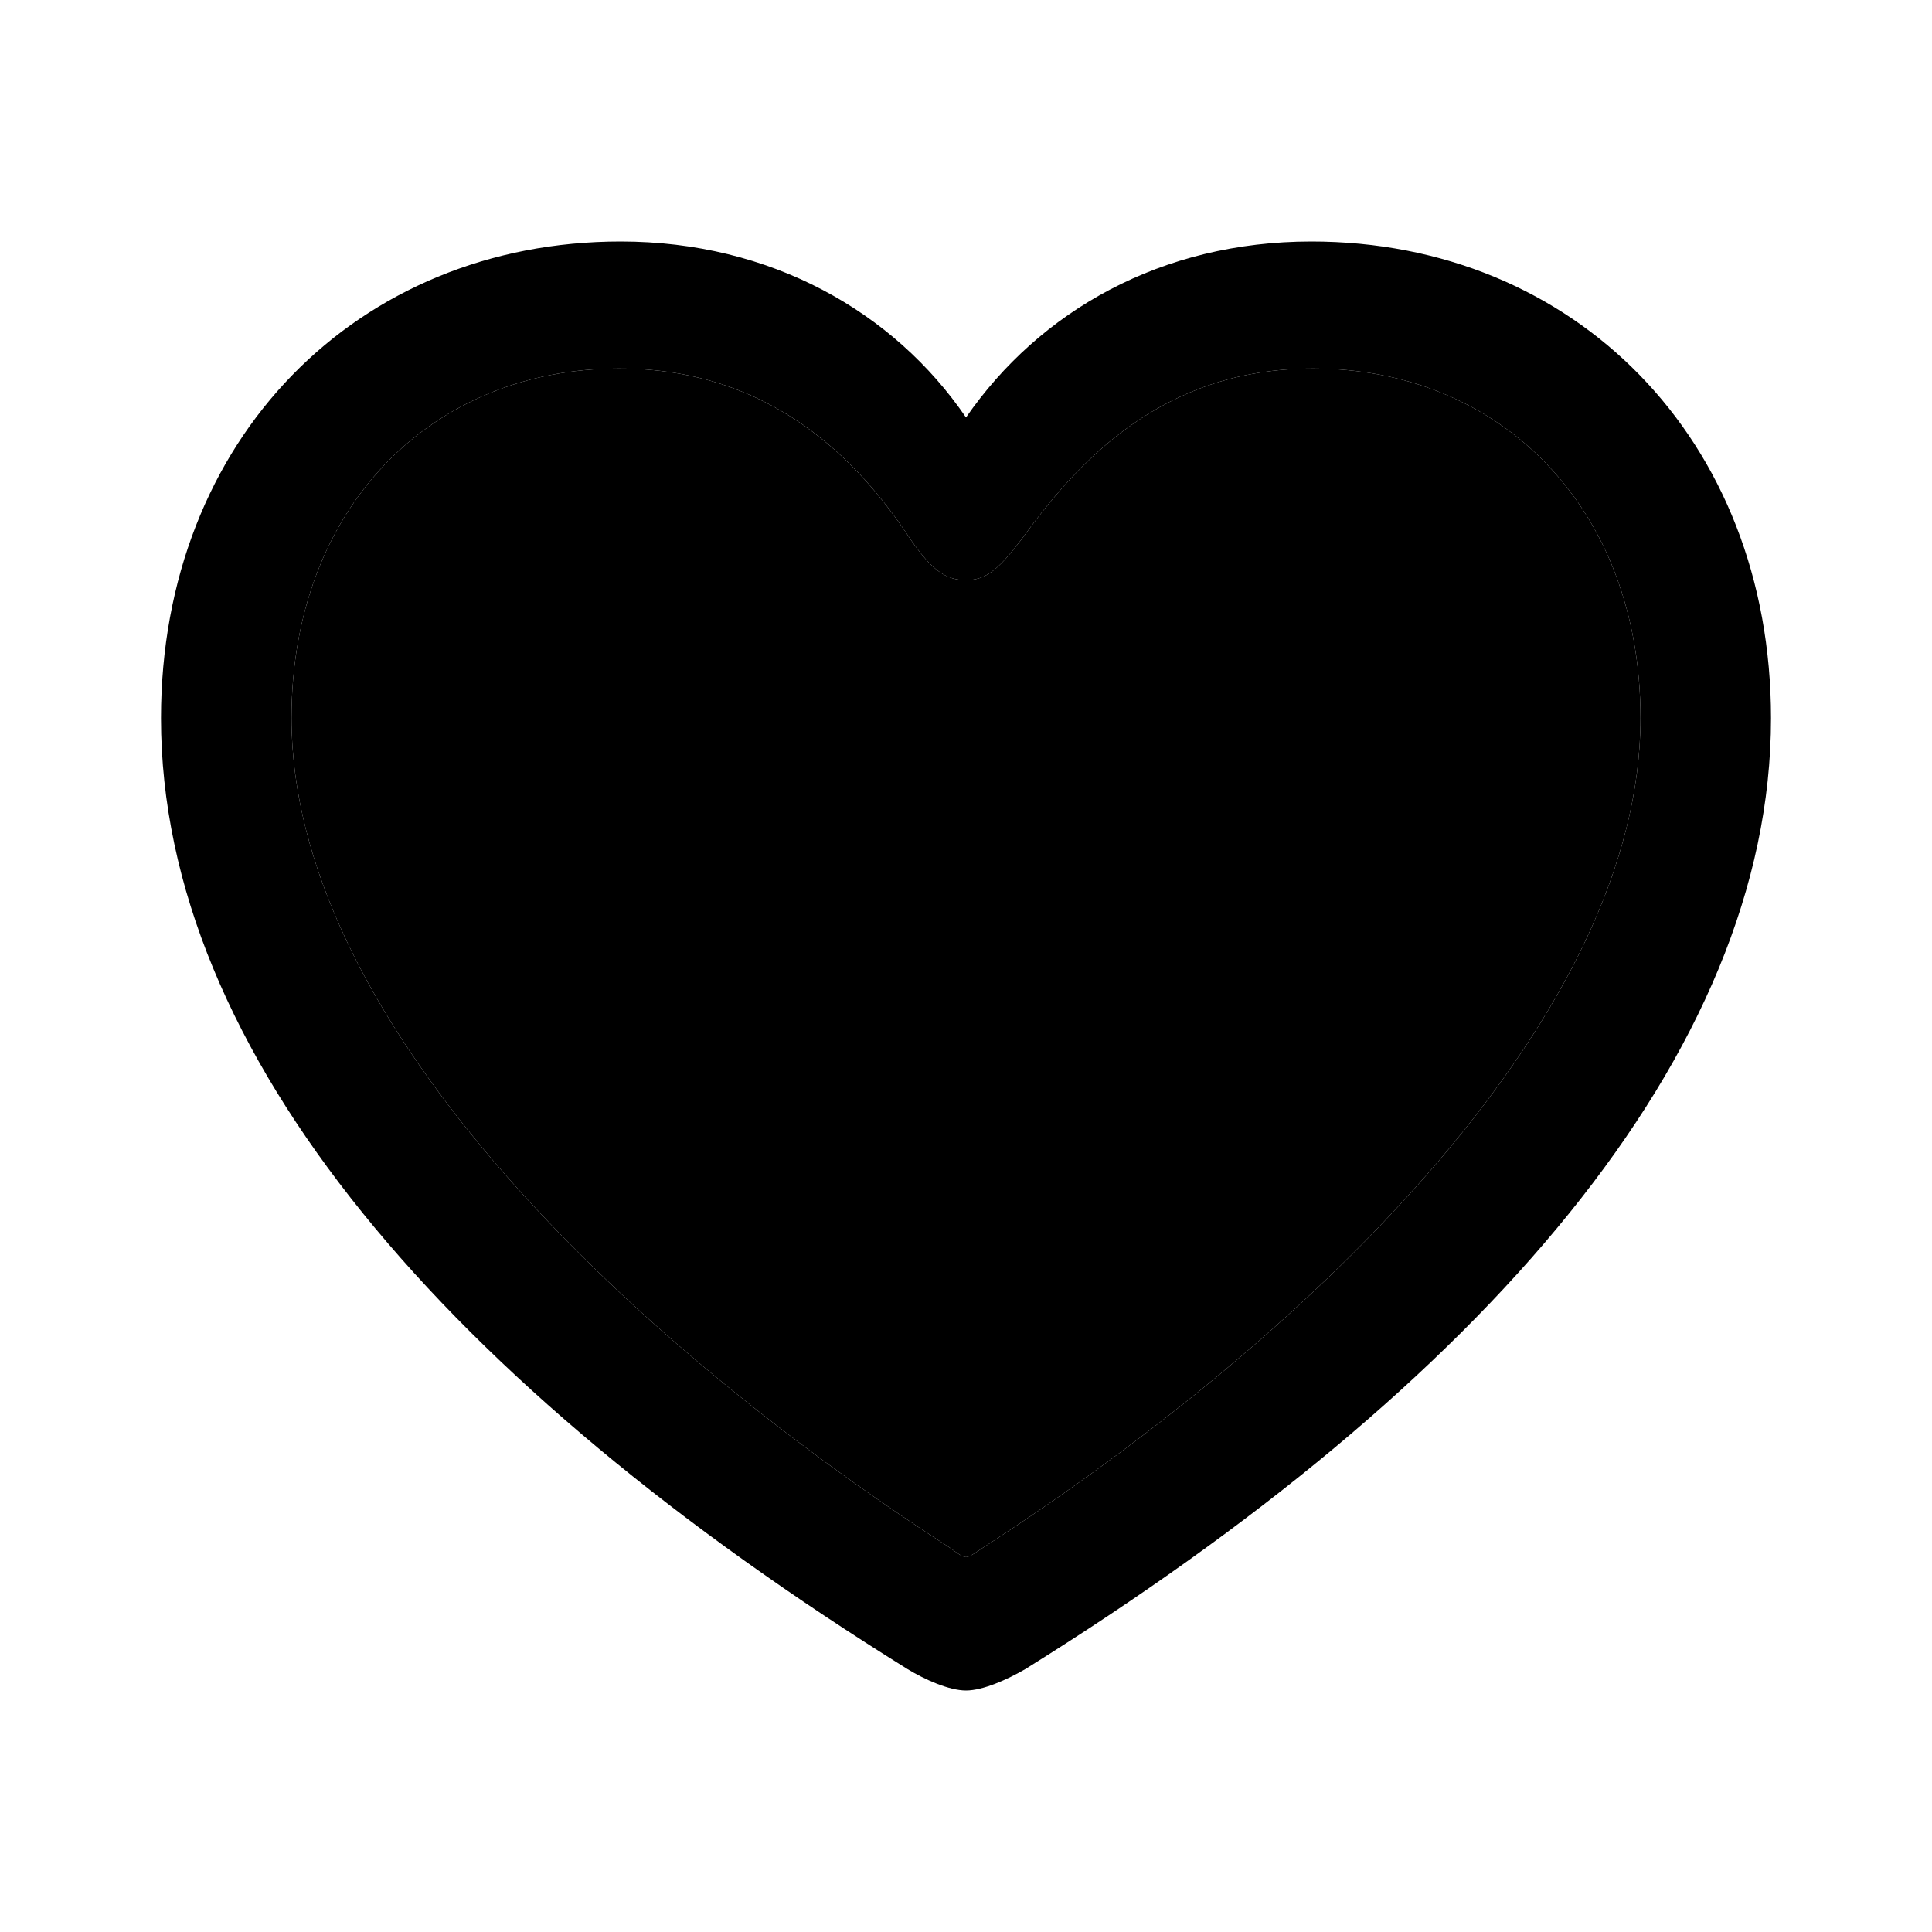
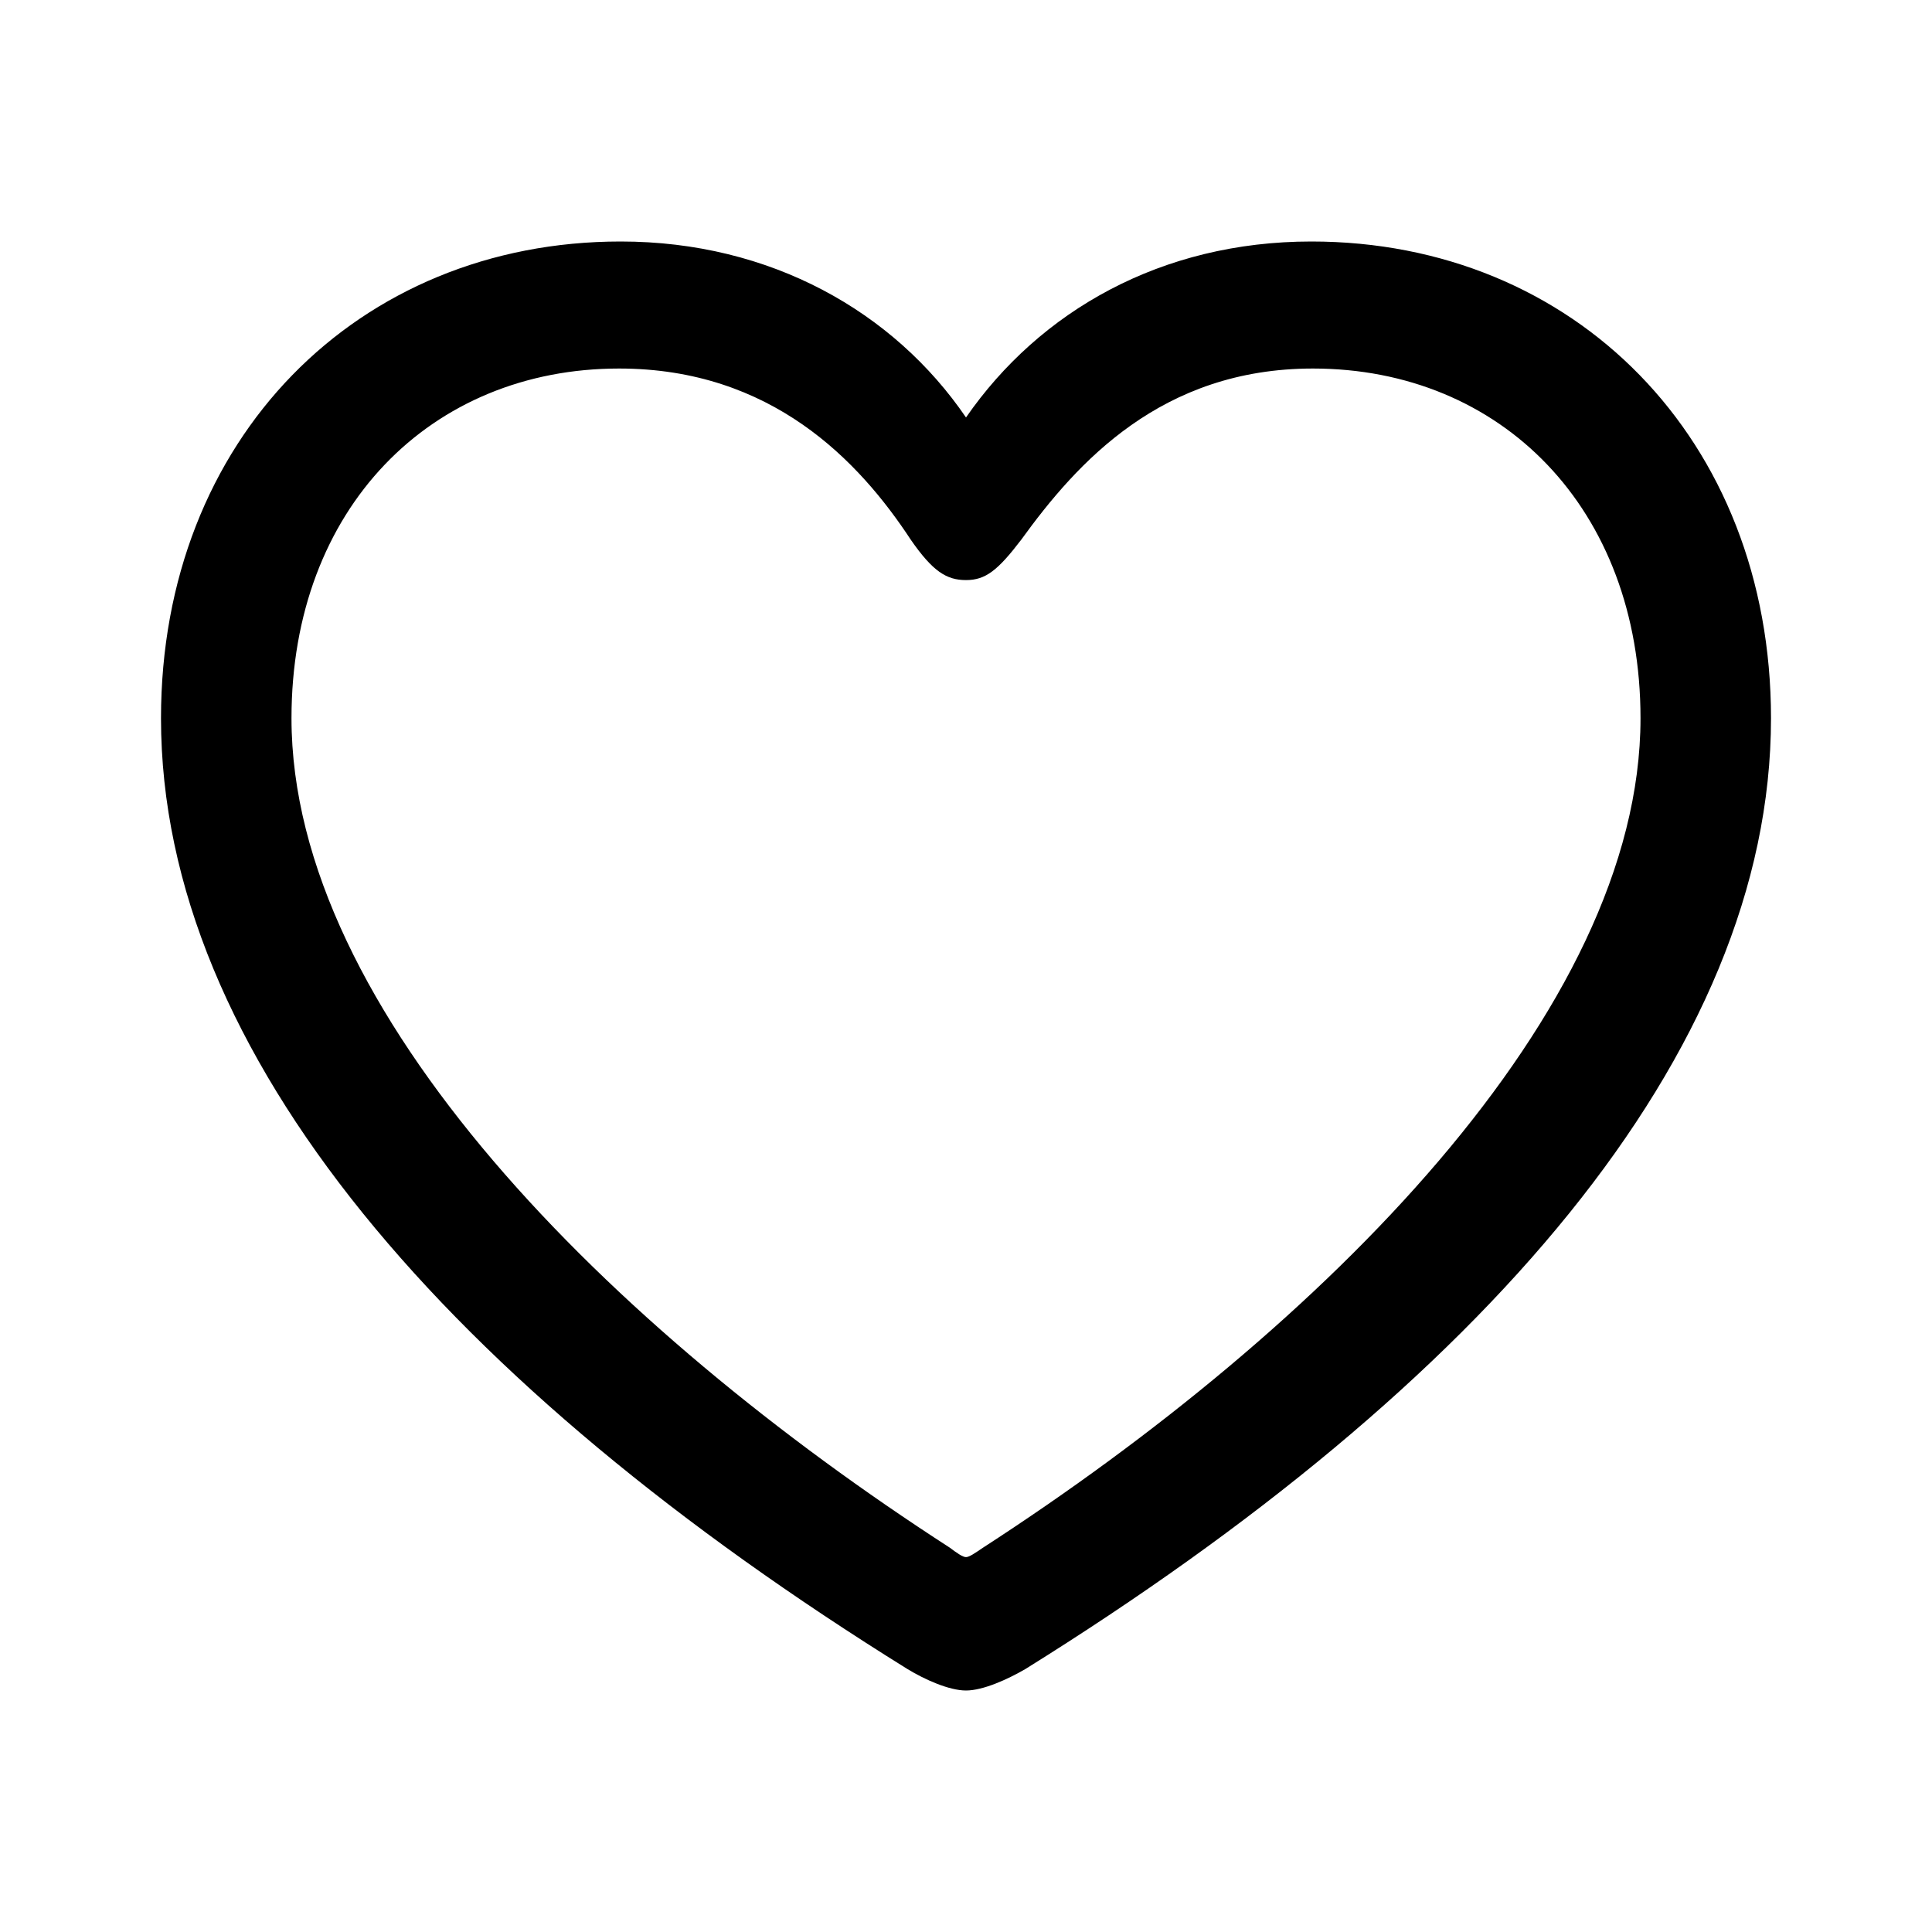
<svg xmlns="http://www.w3.org/2000/svg" width="24" height="24" viewBox="0 0 24 24">
  <path d="M12 21C12.211 21 12.514 20.863 12.735 20.735C18.405 17.206 22 13.098 22 8.922C22 5.451 19.553 3 16.29 3C14.427 3 12.916 3.863 12 5.186C11.104 3.873 9.573 3 7.71 3C4.447 3 2 5.451 2 8.922C2 13.098 5.595 17.206 11.275 20.735C11.486 20.863 11.789 21 12 21ZM12 19.343C11.96 19.343 11.889 19.294 11.799 19.226C7.579 16.5 3.621 12.569 3.621 8.922C3.621 6.314 5.353 4.578 7.69 4.578C9.583 4.578 10.671 5.725 11.315 6.706C11.587 7.098 11.758 7.206 12 7.206C12.242 7.206 12.393 7.088 12.685 6.706C13.38 5.745 14.427 4.578 16.31 4.578C18.646 4.578 20.379 6.314 20.379 8.922C20.379 12.569 16.421 16.5 12.211 19.226C12.111 19.294 12.04 19.343 12 19.343Z" />
-   <path d="M12 19.343C11.96 19.343 11.889 19.294 11.799 19.226C7.579 16.5 3.621 12.569 3.621 8.922C3.621 6.314 5.353 4.578 7.69 4.578C9.583 4.578 10.671 5.726 11.315 6.706C11.587 7.098 11.758 7.206 12 7.206C12.242 7.206 12.393 7.088 12.685 6.706C13.38 5.745 14.427 4.578 16.31 4.578C18.646 4.578 20.379 6.314 20.379 8.922C20.379 12.569 16.421 16.5 12.211 19.226C12.111 19.294 12.04 19.343 12 19.343Z" />
</svg>
